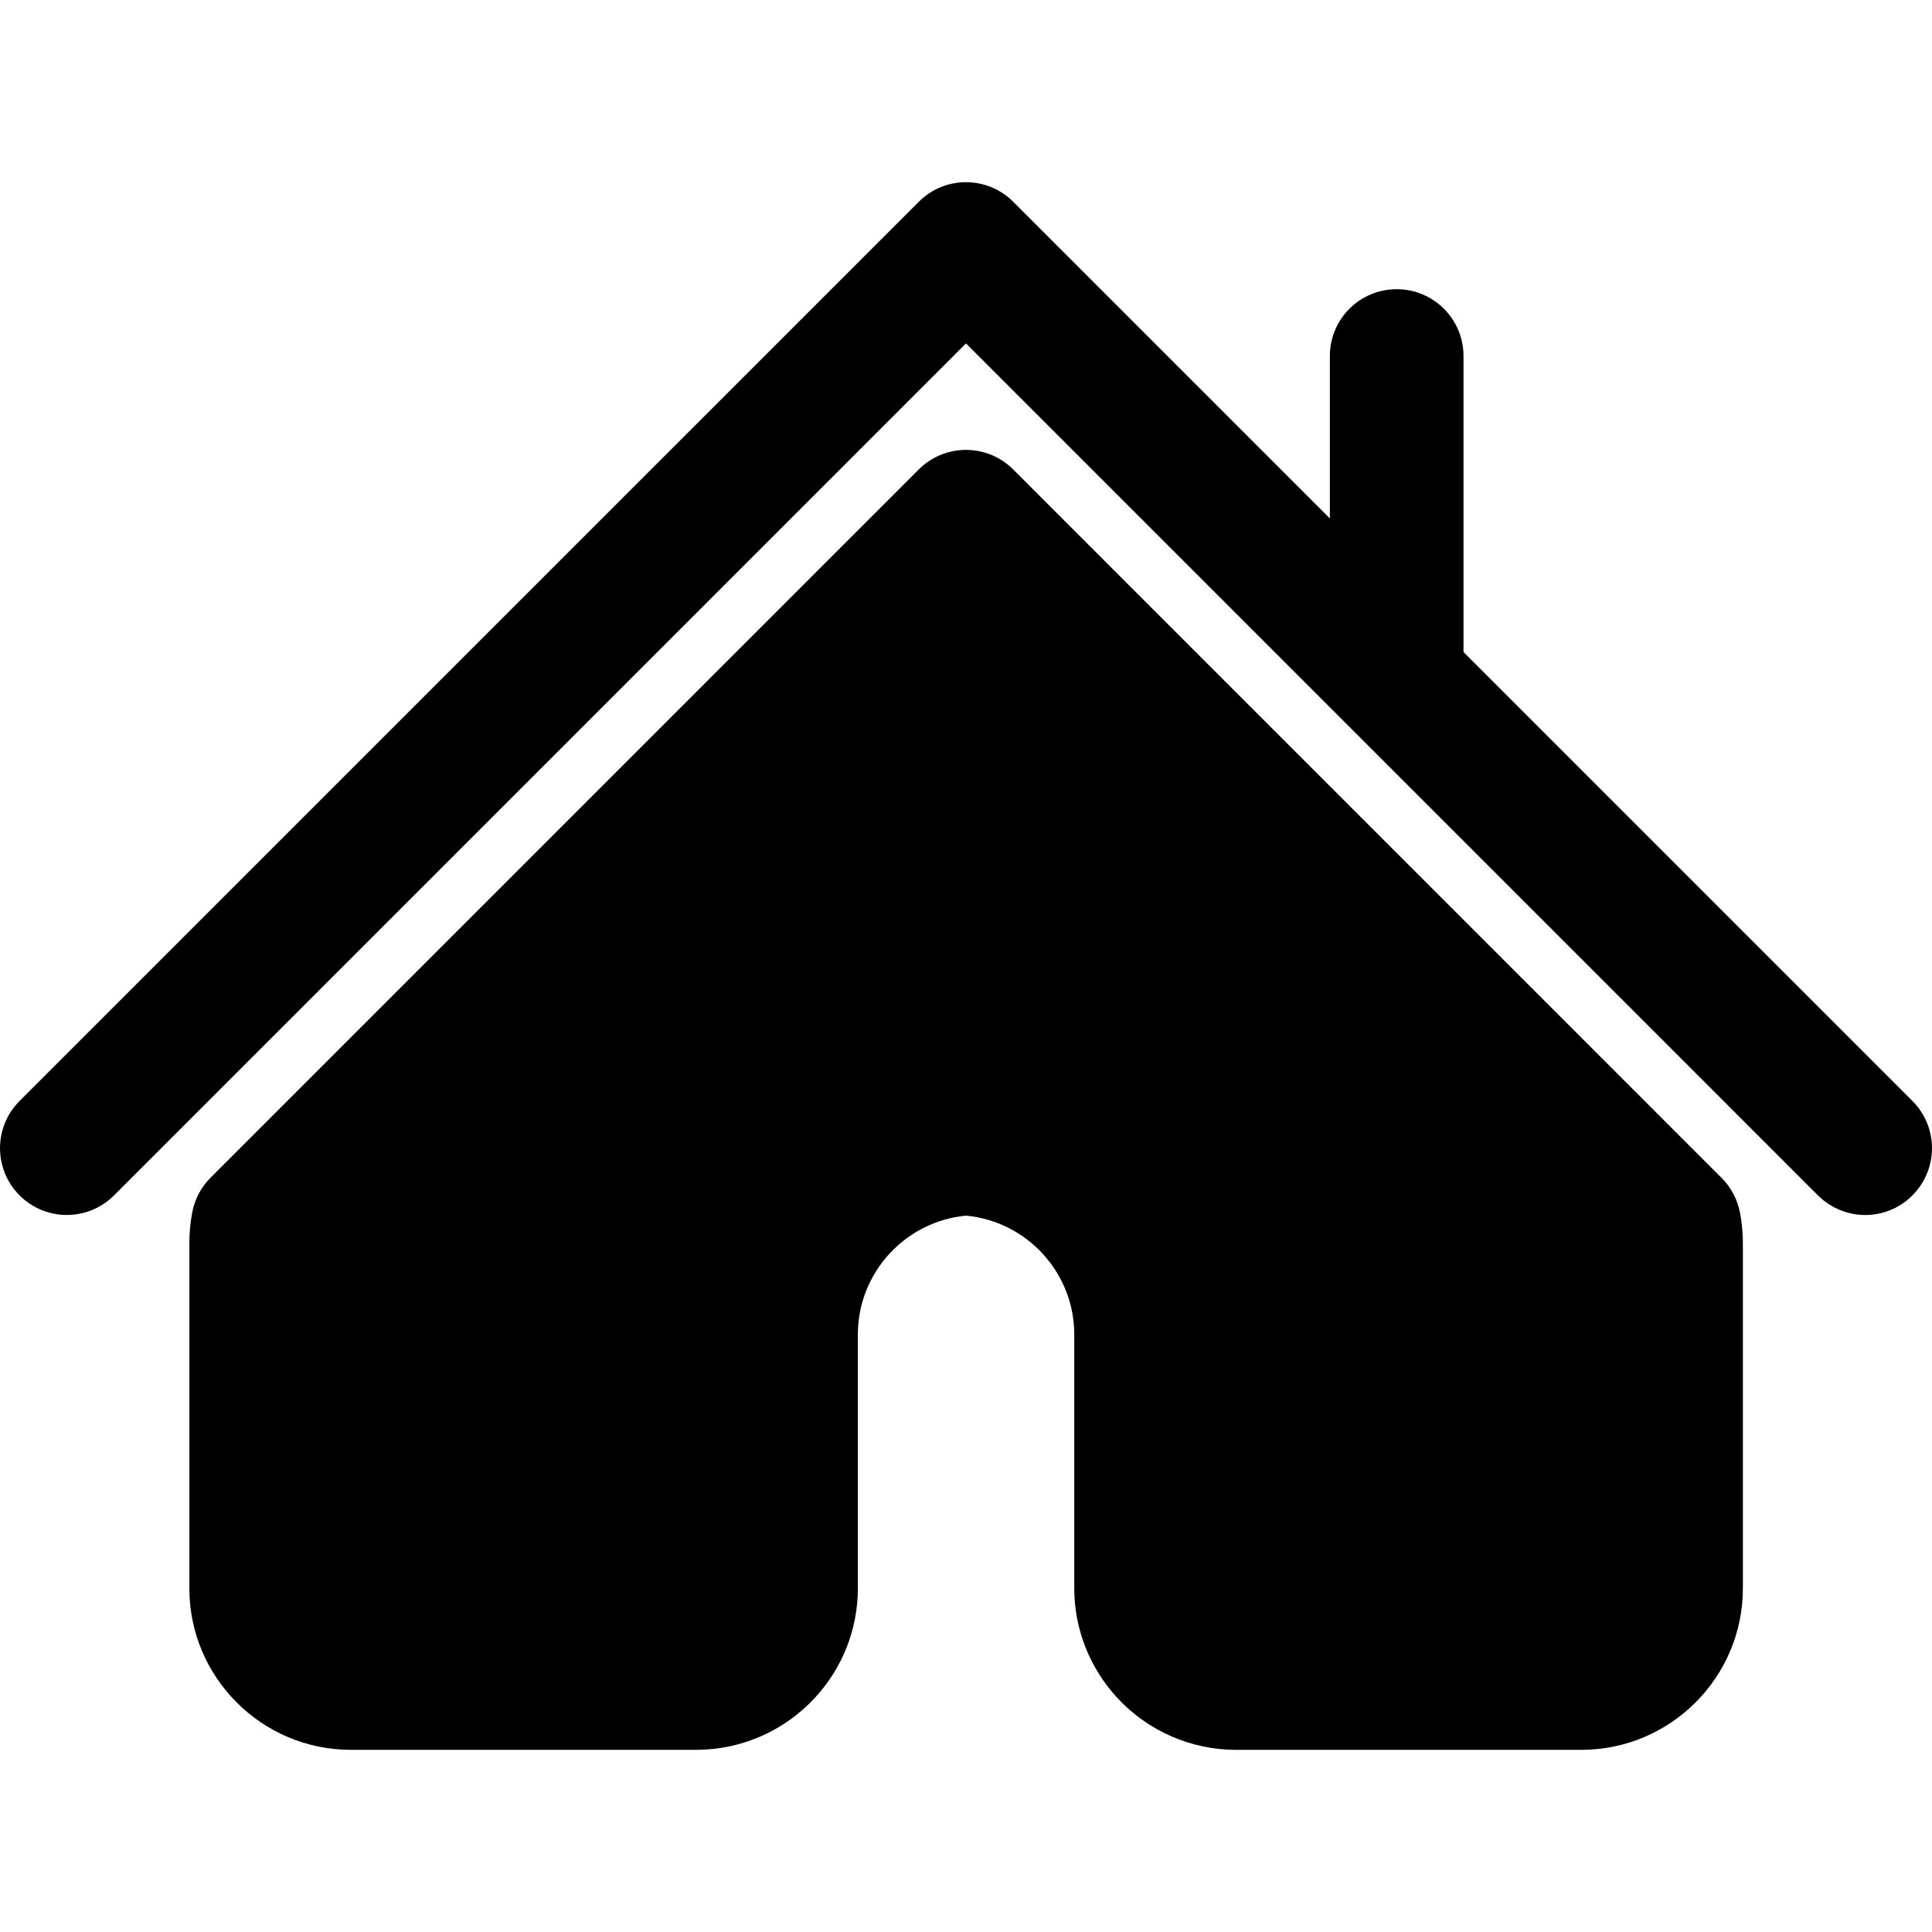
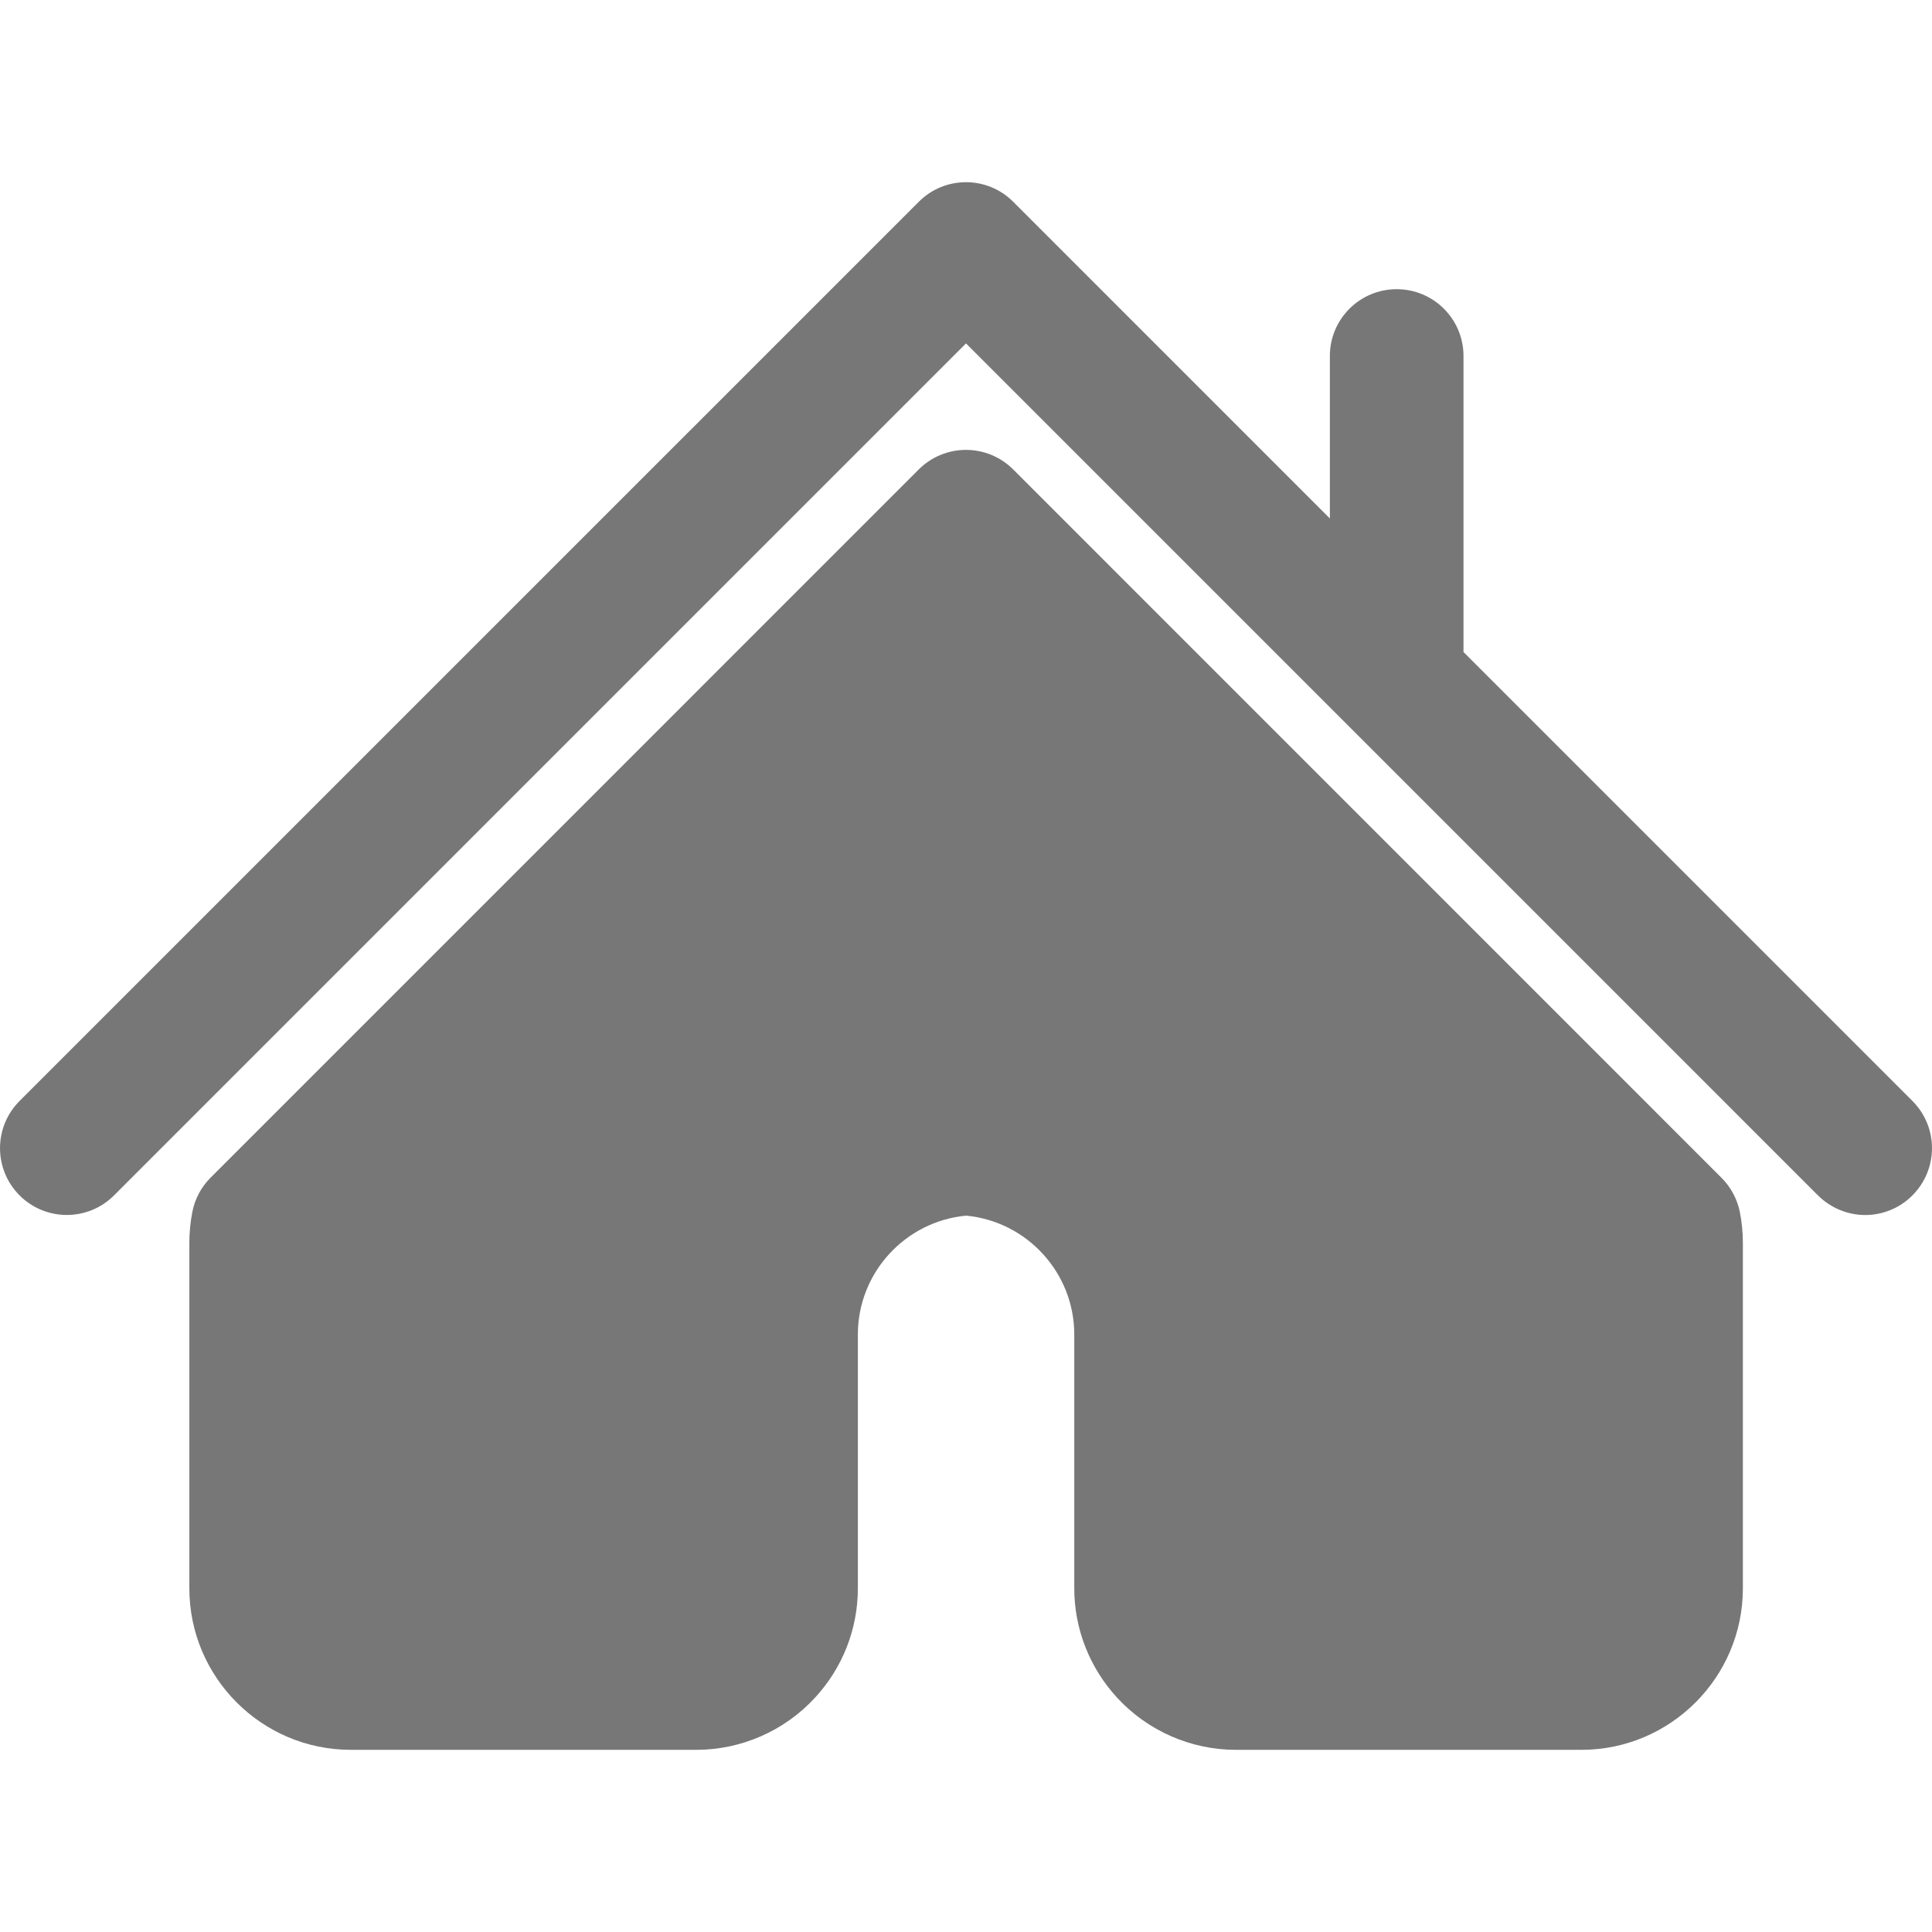
<svg xmlns="http://www.w3.org/2000/svg" version="1.1" id="Capa_1" x="0px" y="0px" width="59.465px" height="59.465px" viewBox="0 0 59.465 59.465" style="enable-background:new 0 0 59.465 59.465;" xml:space="preserve">
  <g>
    <g>
-       <path d="M58.862,33.886L45.045,20.069v-9.112c0-1.136-0.921-2.056-2.056-2.056c-1.137,0-2.057,0.92-2.057,2.056v5.001L31.185,6.21    c-0.801-0.803-2.104-0.803-2.905,0L0.603,33.886c-0.803,0.804-0.803,2.104,0,2.907c0.802,0.803,2.104,0.803,2.907,0L29.732,10.57    l26.223,26.223c0.401,0.398,0.93,0.604,1.455,0.604c0.522,0,1.051-0.201,1.452-0.604C59.665,35.988,59.665,34.689,58.862,33.886z" />
-       <path d="M52.979,36.245L31.185,14.449c-0.385-0.385-0.908-0.602-1.454-0.602c-0.545,0-1.068,0.217-1.453,0.602L6.484,36.245    c-0.291,0.288-0.487,0.659-0.565,1.062c-0.061,0.314-0.091,0.633-0.091,0.942v10.638c0,2.739,2.229,4.971,4.969,4.971h10.638    c1.378,0,2.707-0.582,3.645-1.599c0.854-0.923,1.324-2.12,1.324-3.373v-7.812c0-1.896,1.453-3.48,3.33-3.658    c1.878,0.178,3.331,1.762,3.331,3.658v7.812c0,1.252,0.472,2.45,1.324,3.373c0.938,1.017,2.269,1.599,3.646,1.599h10.638    c2.74,0,4.971-2.229,4.971-4.972V38.252c0-0.312-0.031-0.63-0.092-0.941C53.471,36.904,53.271,36.533,52.979,36.245z" />
+       <path d="M58.862,33.886L45.045,20.069v-9.112c0-1.136-0.921-2.056-2.056-2.056c-1.137,0-2.057,0.92-2.057,2.056v5.001L31.185,6.21    c-0.801-0.803-2.104-0.803-2.905,0L0.603,33.886c-0.803,0.804-0.803,2.104,0,2.907c0.802,0.803,2.104,0.803,2.907,0L29.732,10.57    l26.223,26.223c0.401,0.398,0.93,0.604,1.455,0.604c0.522,0,1.051-0.201,1.452-0.604C59.665,35.988,59.665,34.689,58.862,33.886z" fill="#777" />
+       <path d="M52.979,36.245L31.185,14.449c-0.385-0.385-0.908-0.602-1.454-0.602c-0.545,0-1.068,0.217-1.453,0.602L6.484,36.245    c-0.291,0.288-0.487,0.659-0.565,1.062c-0.061,0.314-0.091,0.633-0.091,0.942v10.638c0,2.739,2.229,4.971,4.969,4.971h10.638    c1.378,0,2.707-0.582,3.645-1.599c0.854-0.923,1.324-2.12,1.324-3.373v-7.812c0-1.896,1.453-3.48,3.33-3.658    c1.878,0.178,3.331,1.762,3.331,3.658v7.812c0,1.252,0.472,2.45,1.324,3.373c0.938,1.017,2.269,1.599,3.646,1.599h10.638    c2.74,0,4.971-2.229,4.971-4.972V38.252c0-0.312-0.031-0.63-0.092-0.941C53.471,36.904,53.271,36.533,52.979,36.245z" fill="#777" />
    </g>
  </g>
  <g>
</g>
  <g>
</g>
  <g>
</g>
  <g>
</g>
  <g>
</g>
  <g>
</g>
  <g>
</g>
  <g>
</g>
  <g>
</g>
  <g>
</g>
  <g>
</g>
  <g>
</g>
  <g>
</g>
  <g>
</g>
  <g>
</g>
</svg>
